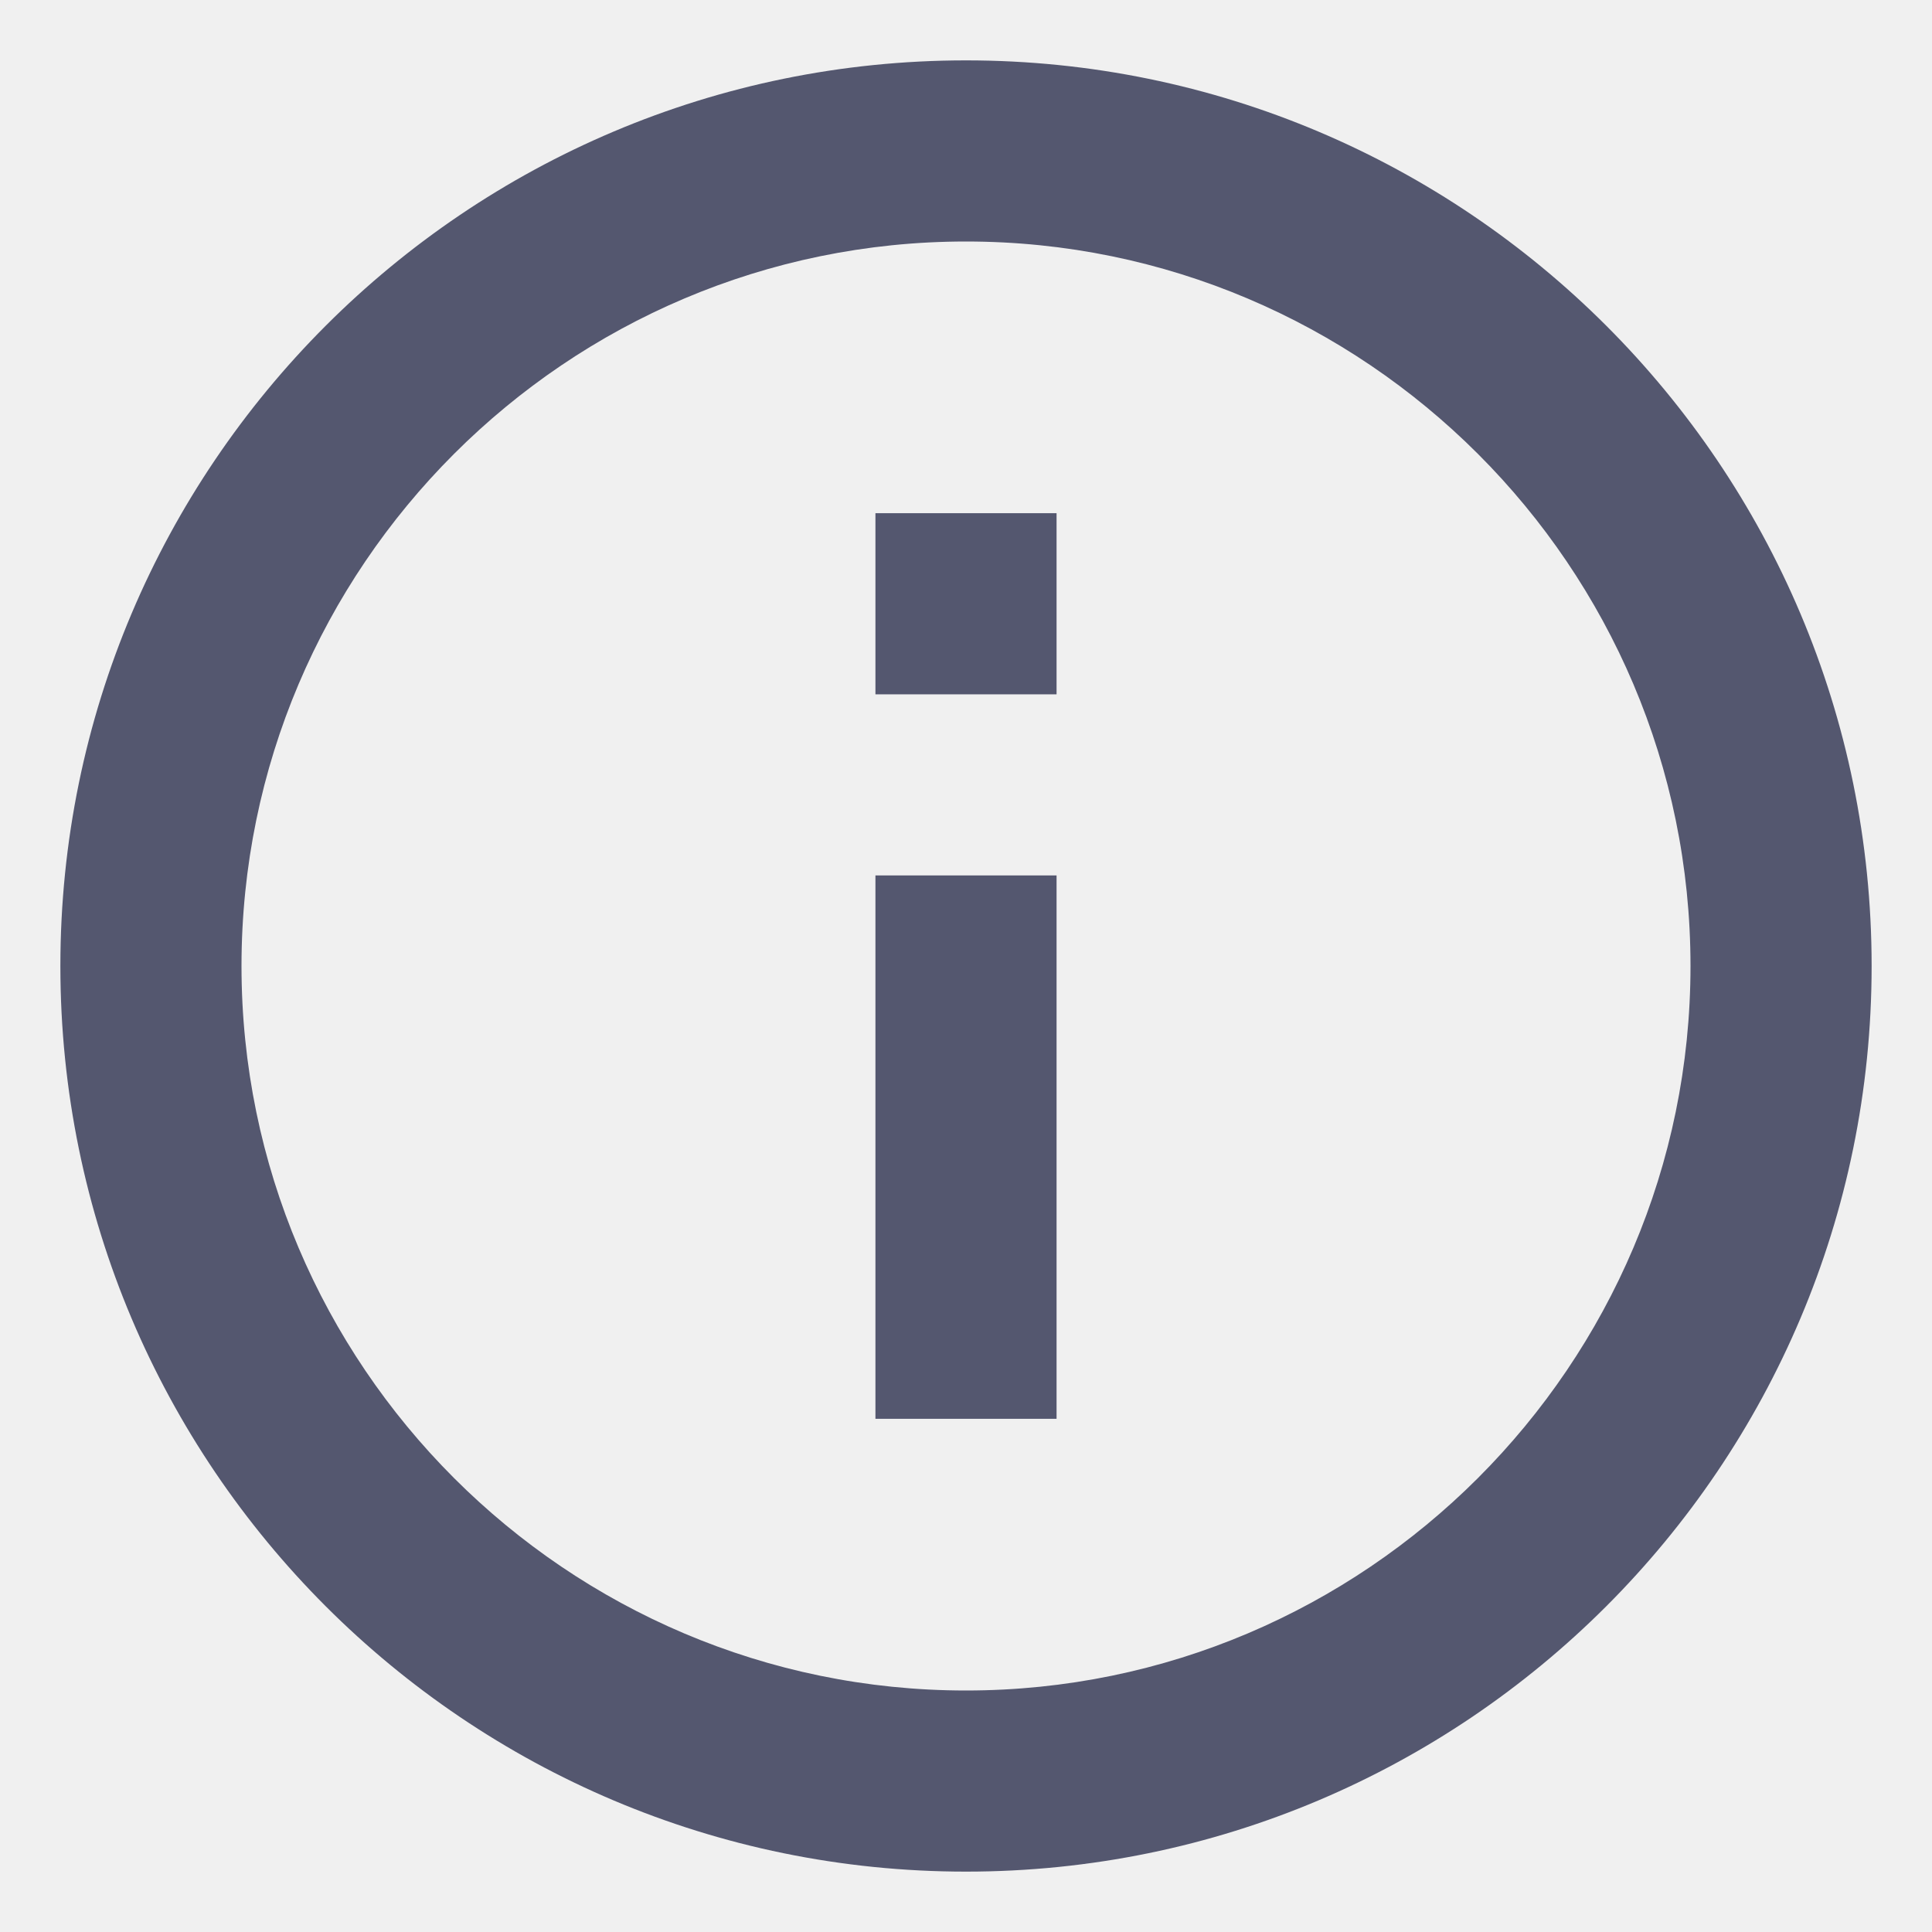
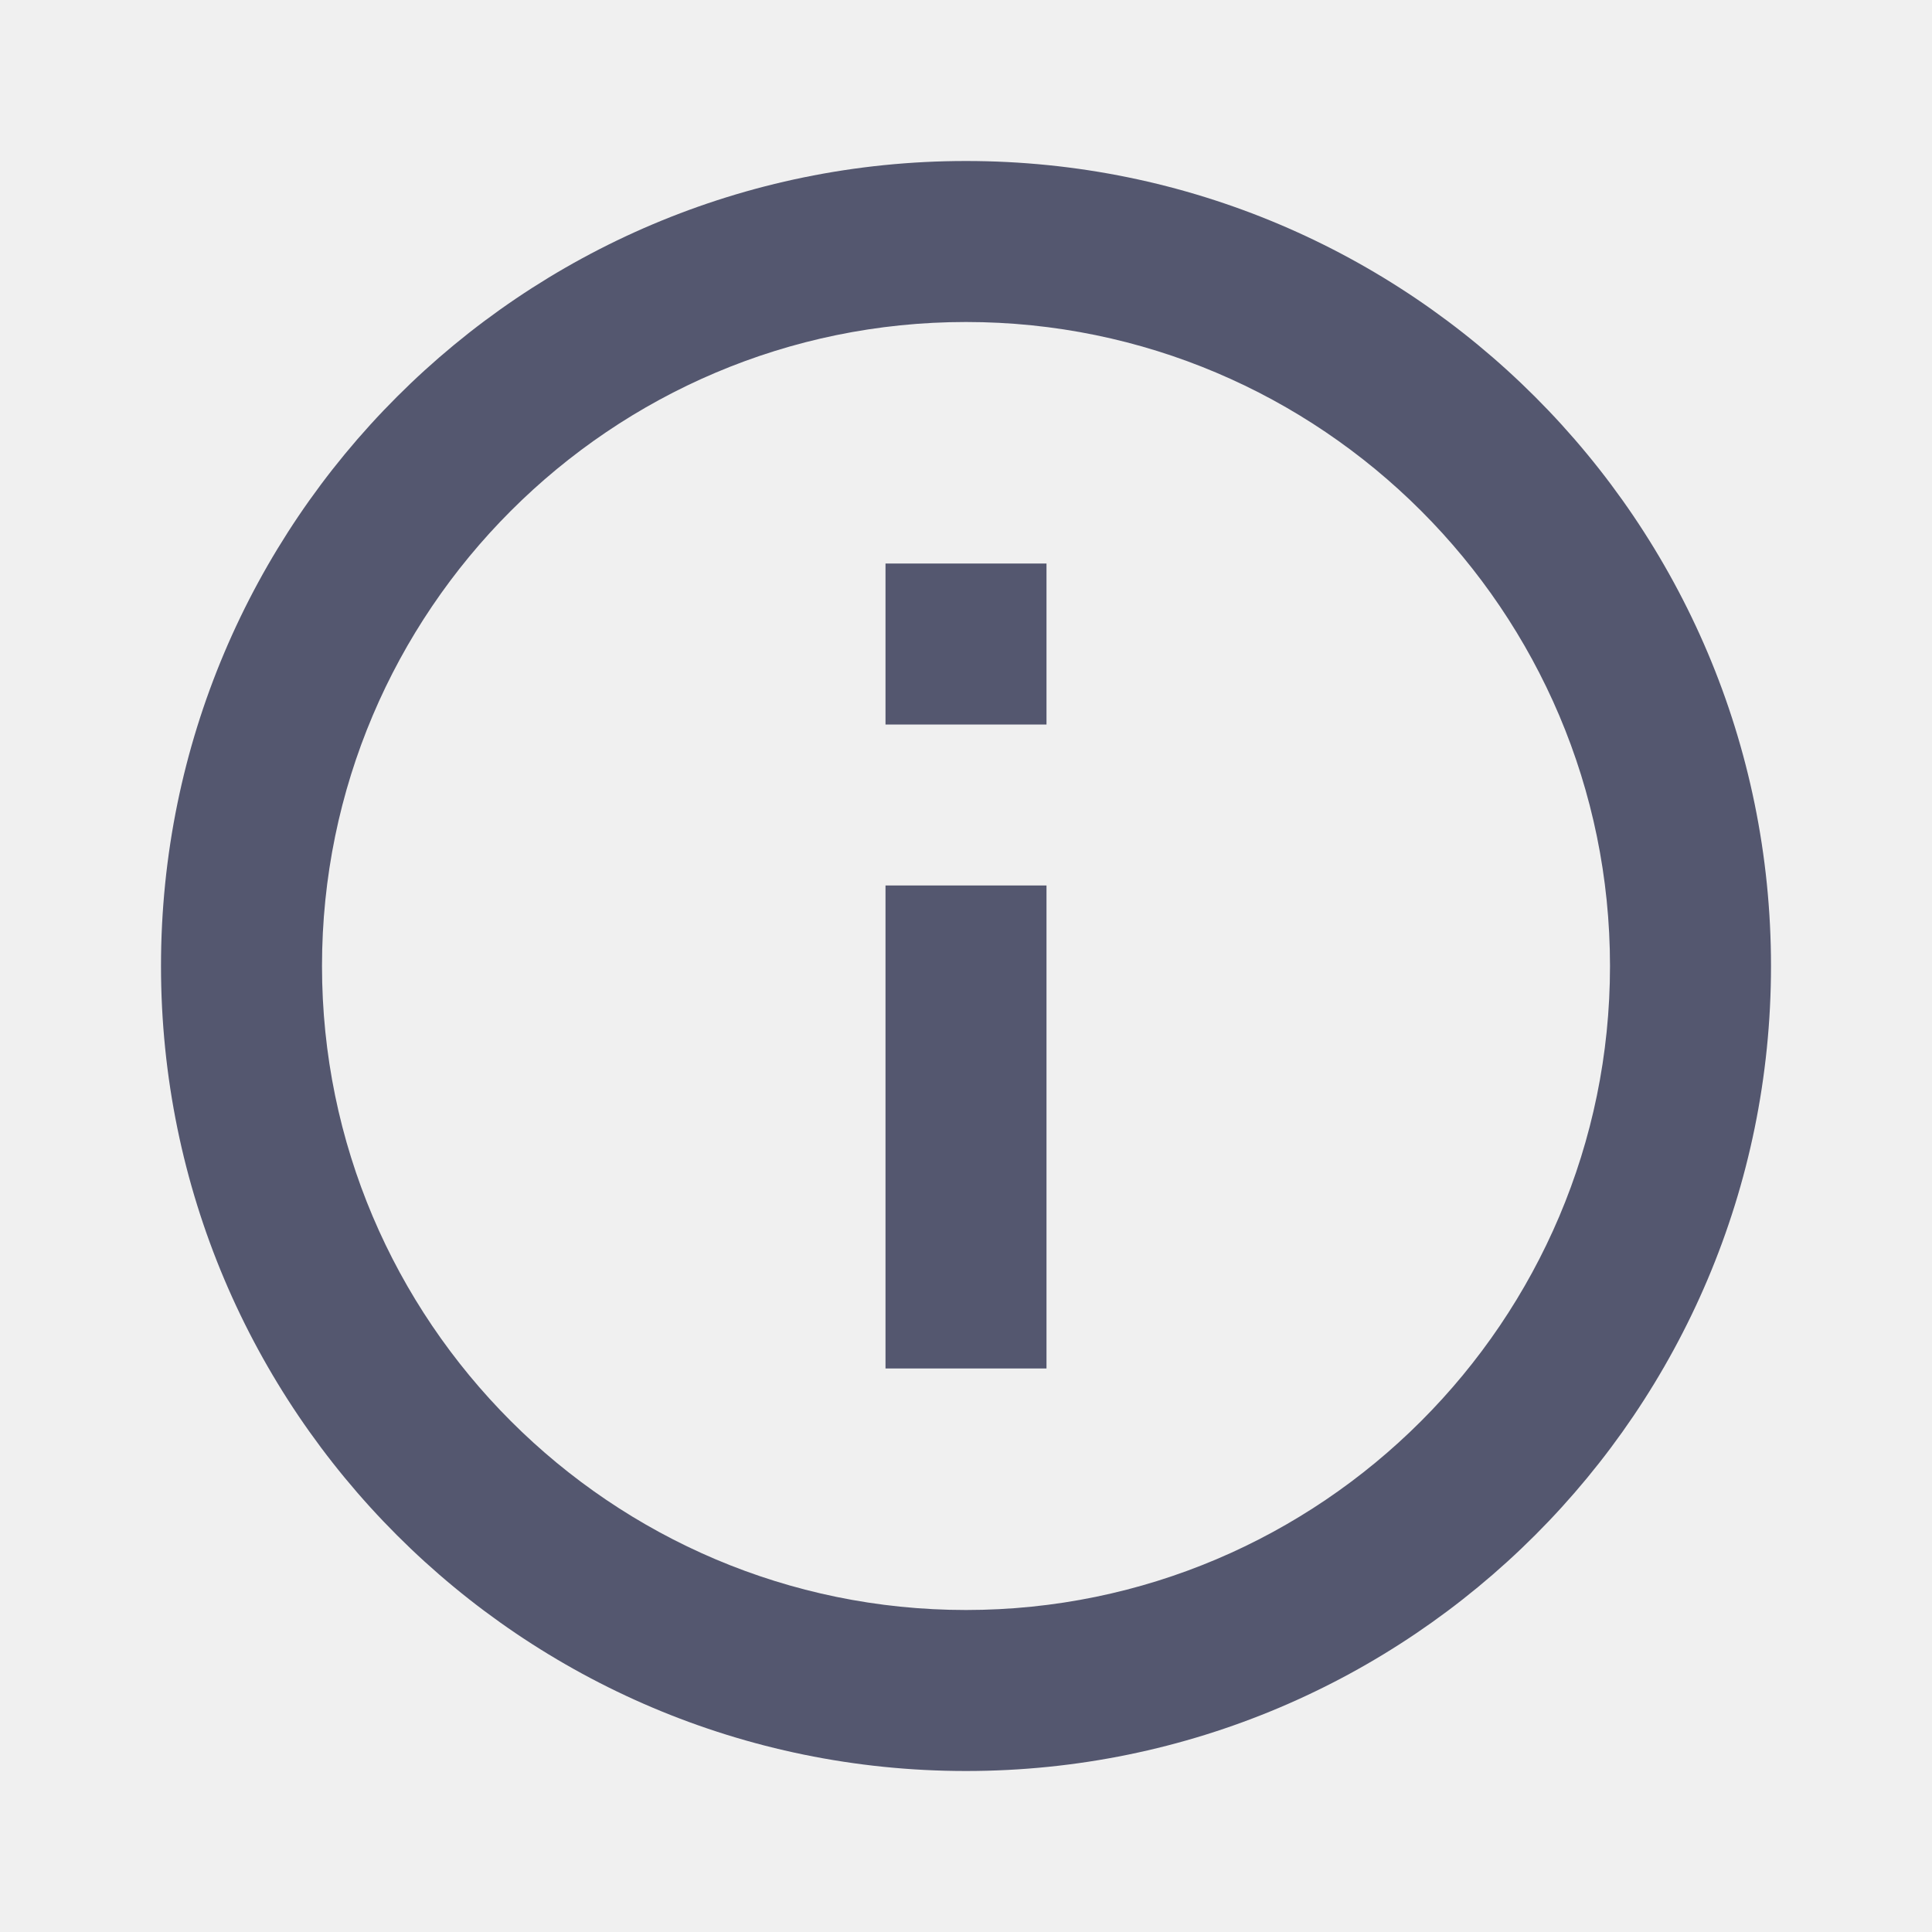
- <svg xmlns="http://www.w3.org/2000/svg" width="16" height="16" viewBox="0 0 16 16" fill="none">
-   <path d="M7.25 4.25H8.75V5.75H7.25V4.25ZM7.25 7.25H8.75V11.75H7.25V7.25ZM8 0.5C3.86 0.5 0.5 3.86 0.5 8C0.5 12.14 3.86 15.5 8 15.5C12.14 15.5 15.5 12.14 15.5 8C15.5 3.86 12.14 0.5 8 0.5ZM8 14C4.692 14 2 11.307 2 8C2 4.692 4.692 2 8 2C11.307 2 14 4.692 14 8C14 11.307 11.307 14 8 14Z" fill="#54576F" />
+ <svg xmlns="http://www.w3.org/2000/svg" width="18" height="18" viewBox="0 0 18 18" fill="none">
+   <g clip-path="url(#clip0_319_7919)">
+     <path d="M8.25 5.25H9.75V6.75H8.25V5.25ZM8.25 8.25H9.75V12.75H8.25V8.25ZM9 1.5C4.86 1.5 1.5 4.86 1.5 9C1.5 13.14 4.86 16.5 9 16.5C13.14 16.5 16.5 13.14 16.5 9C16.5 4.86 13.14 1.5 9 1.5ZM9 15C5.692 15 3 12.307 3 9C3 5.692 5.692 3 9 3C12.307 3 15 5.692 15 9C15 12.307 12.307 15 9 15Z" fill="#54576F" />
+   </g>
+   <defs>
+     <clipPath id="clip0_319_7919">
+       <rect width="18" height="18" fill="white" />
+     </clipPath>
+   </defs>
</svg>
